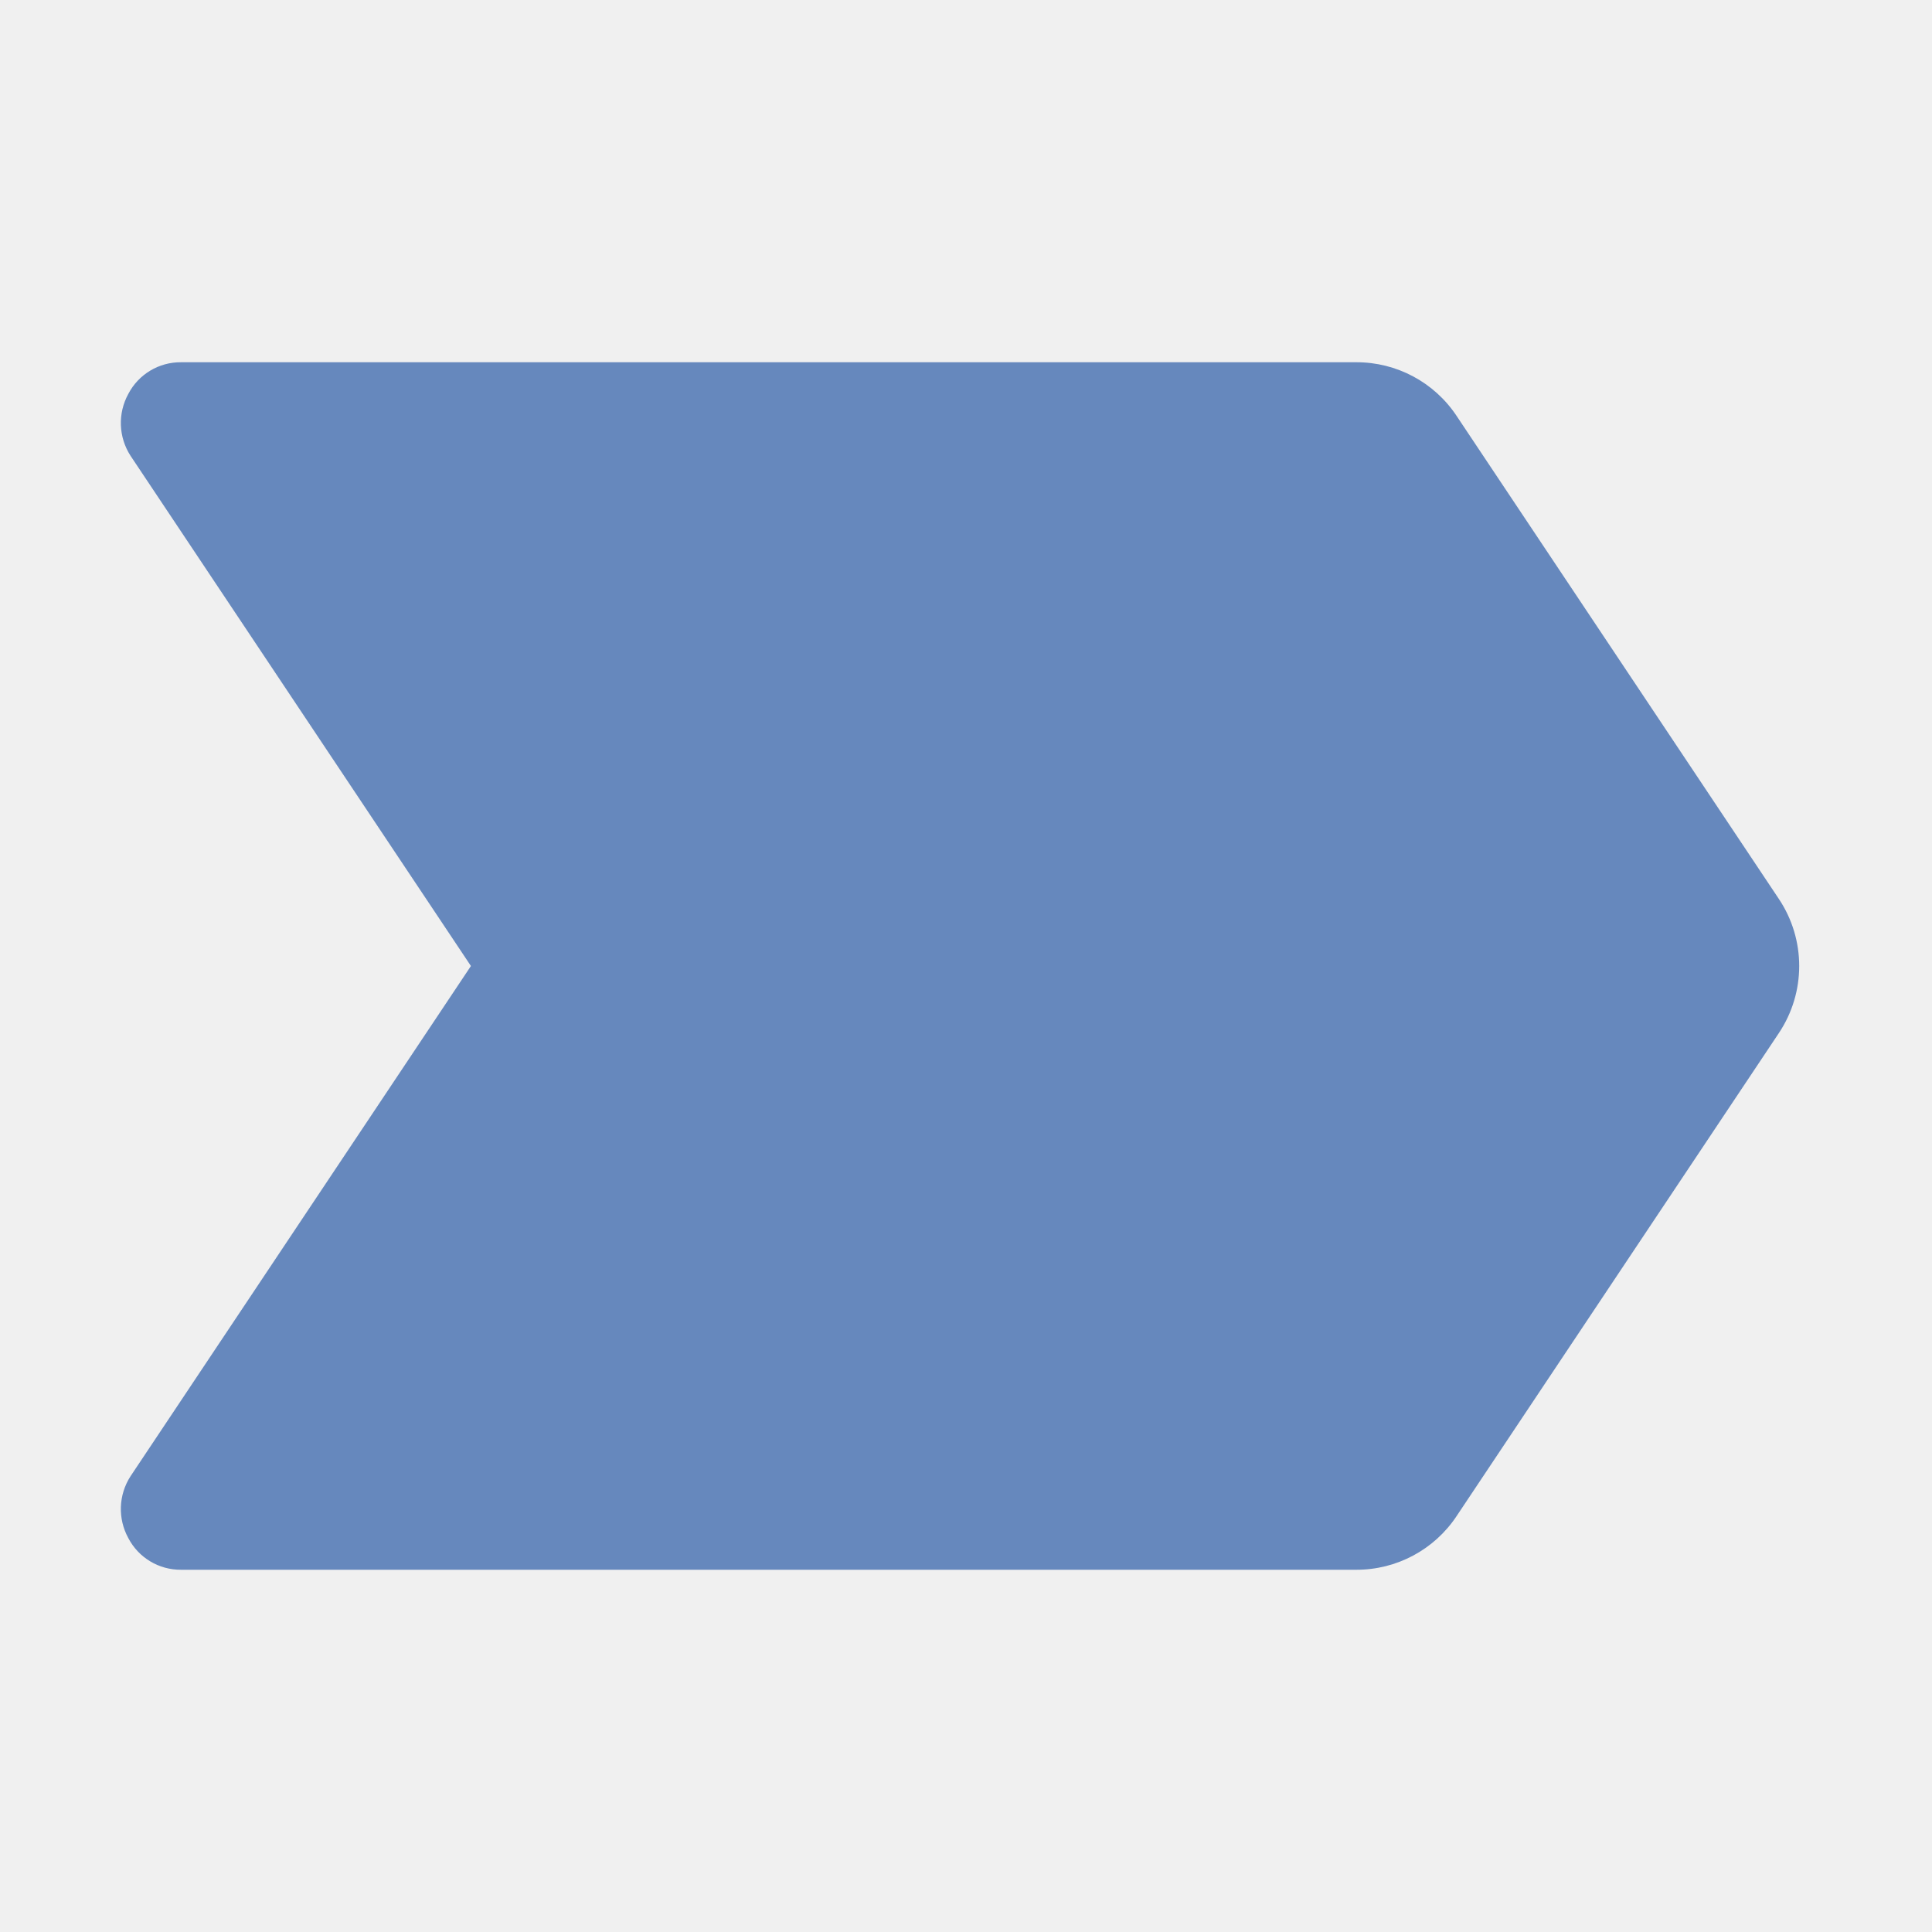
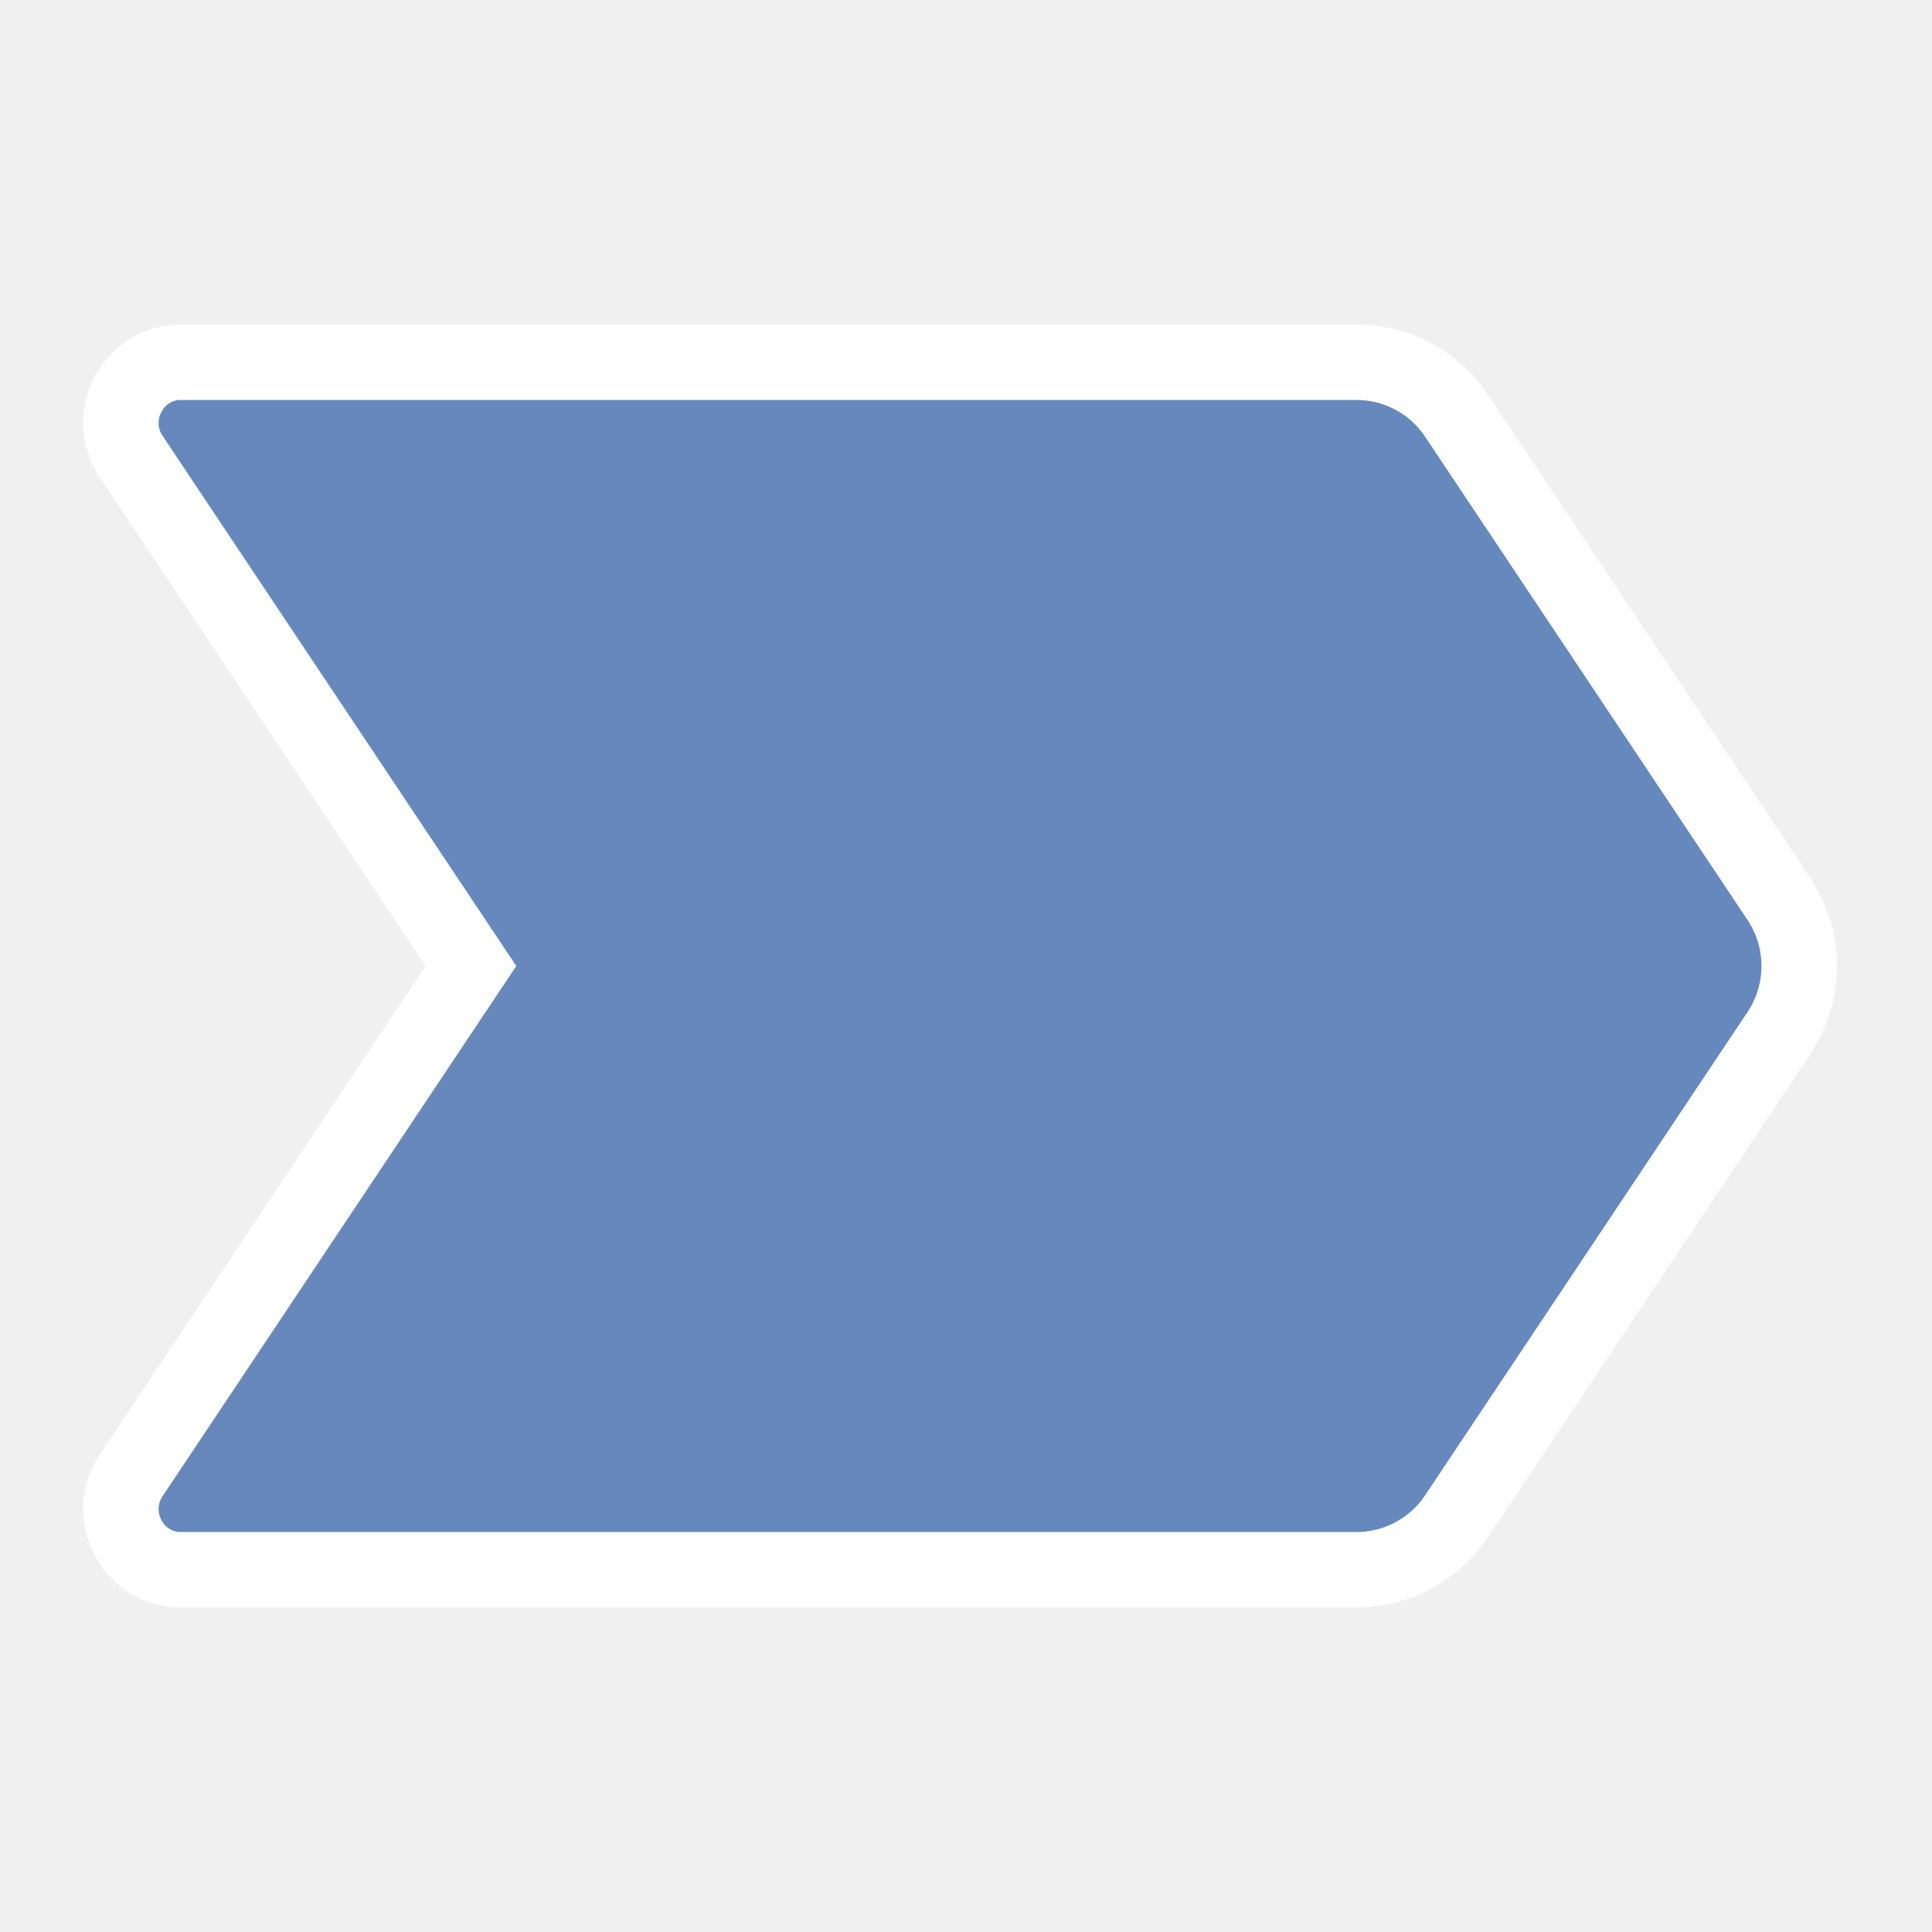
<svg xmlns="http://www.w3.org/2000/svg" viewBox="0 0 256 256">
-   <path d="M235.7,136.9l-42.7,64h0a15.9,15.9,0,0,1-13.3,7.1H24a7.8,7.8,0,0,1-7-4.2,8,8,0,0,1,.3-8.2L62.4,128,17.3,60.4a8,8,0,0,1-.3-8.2A7.8,7.8,0,0,1,24,48H179.7A15.9,15.9,0,0,1,193,55.1l42.7,64A16,16,0,0,1,235.7,136.9Z" fill="#6688BD" />
+   <path d="M235.7,136.9l-42.7,64h0a15.9,15.9,0,0,1-13.3,7.1H24a7.8,7.8,0,0,1-7-4.2,8,8,0,0,1,.3-8.2L62.4,128,17.3,60.4a8,8,0,0,1-.3-8.2A7.8,7.8,0,0,1,24,48H179.7A15.9,15.9,0,0,1,193,55.1l42.7,64A16,16,0,0,1,235.7,136.9Z" fill="#6688BD" stroke="#FFFFFF" stroke-width="10px" />
</svg>
